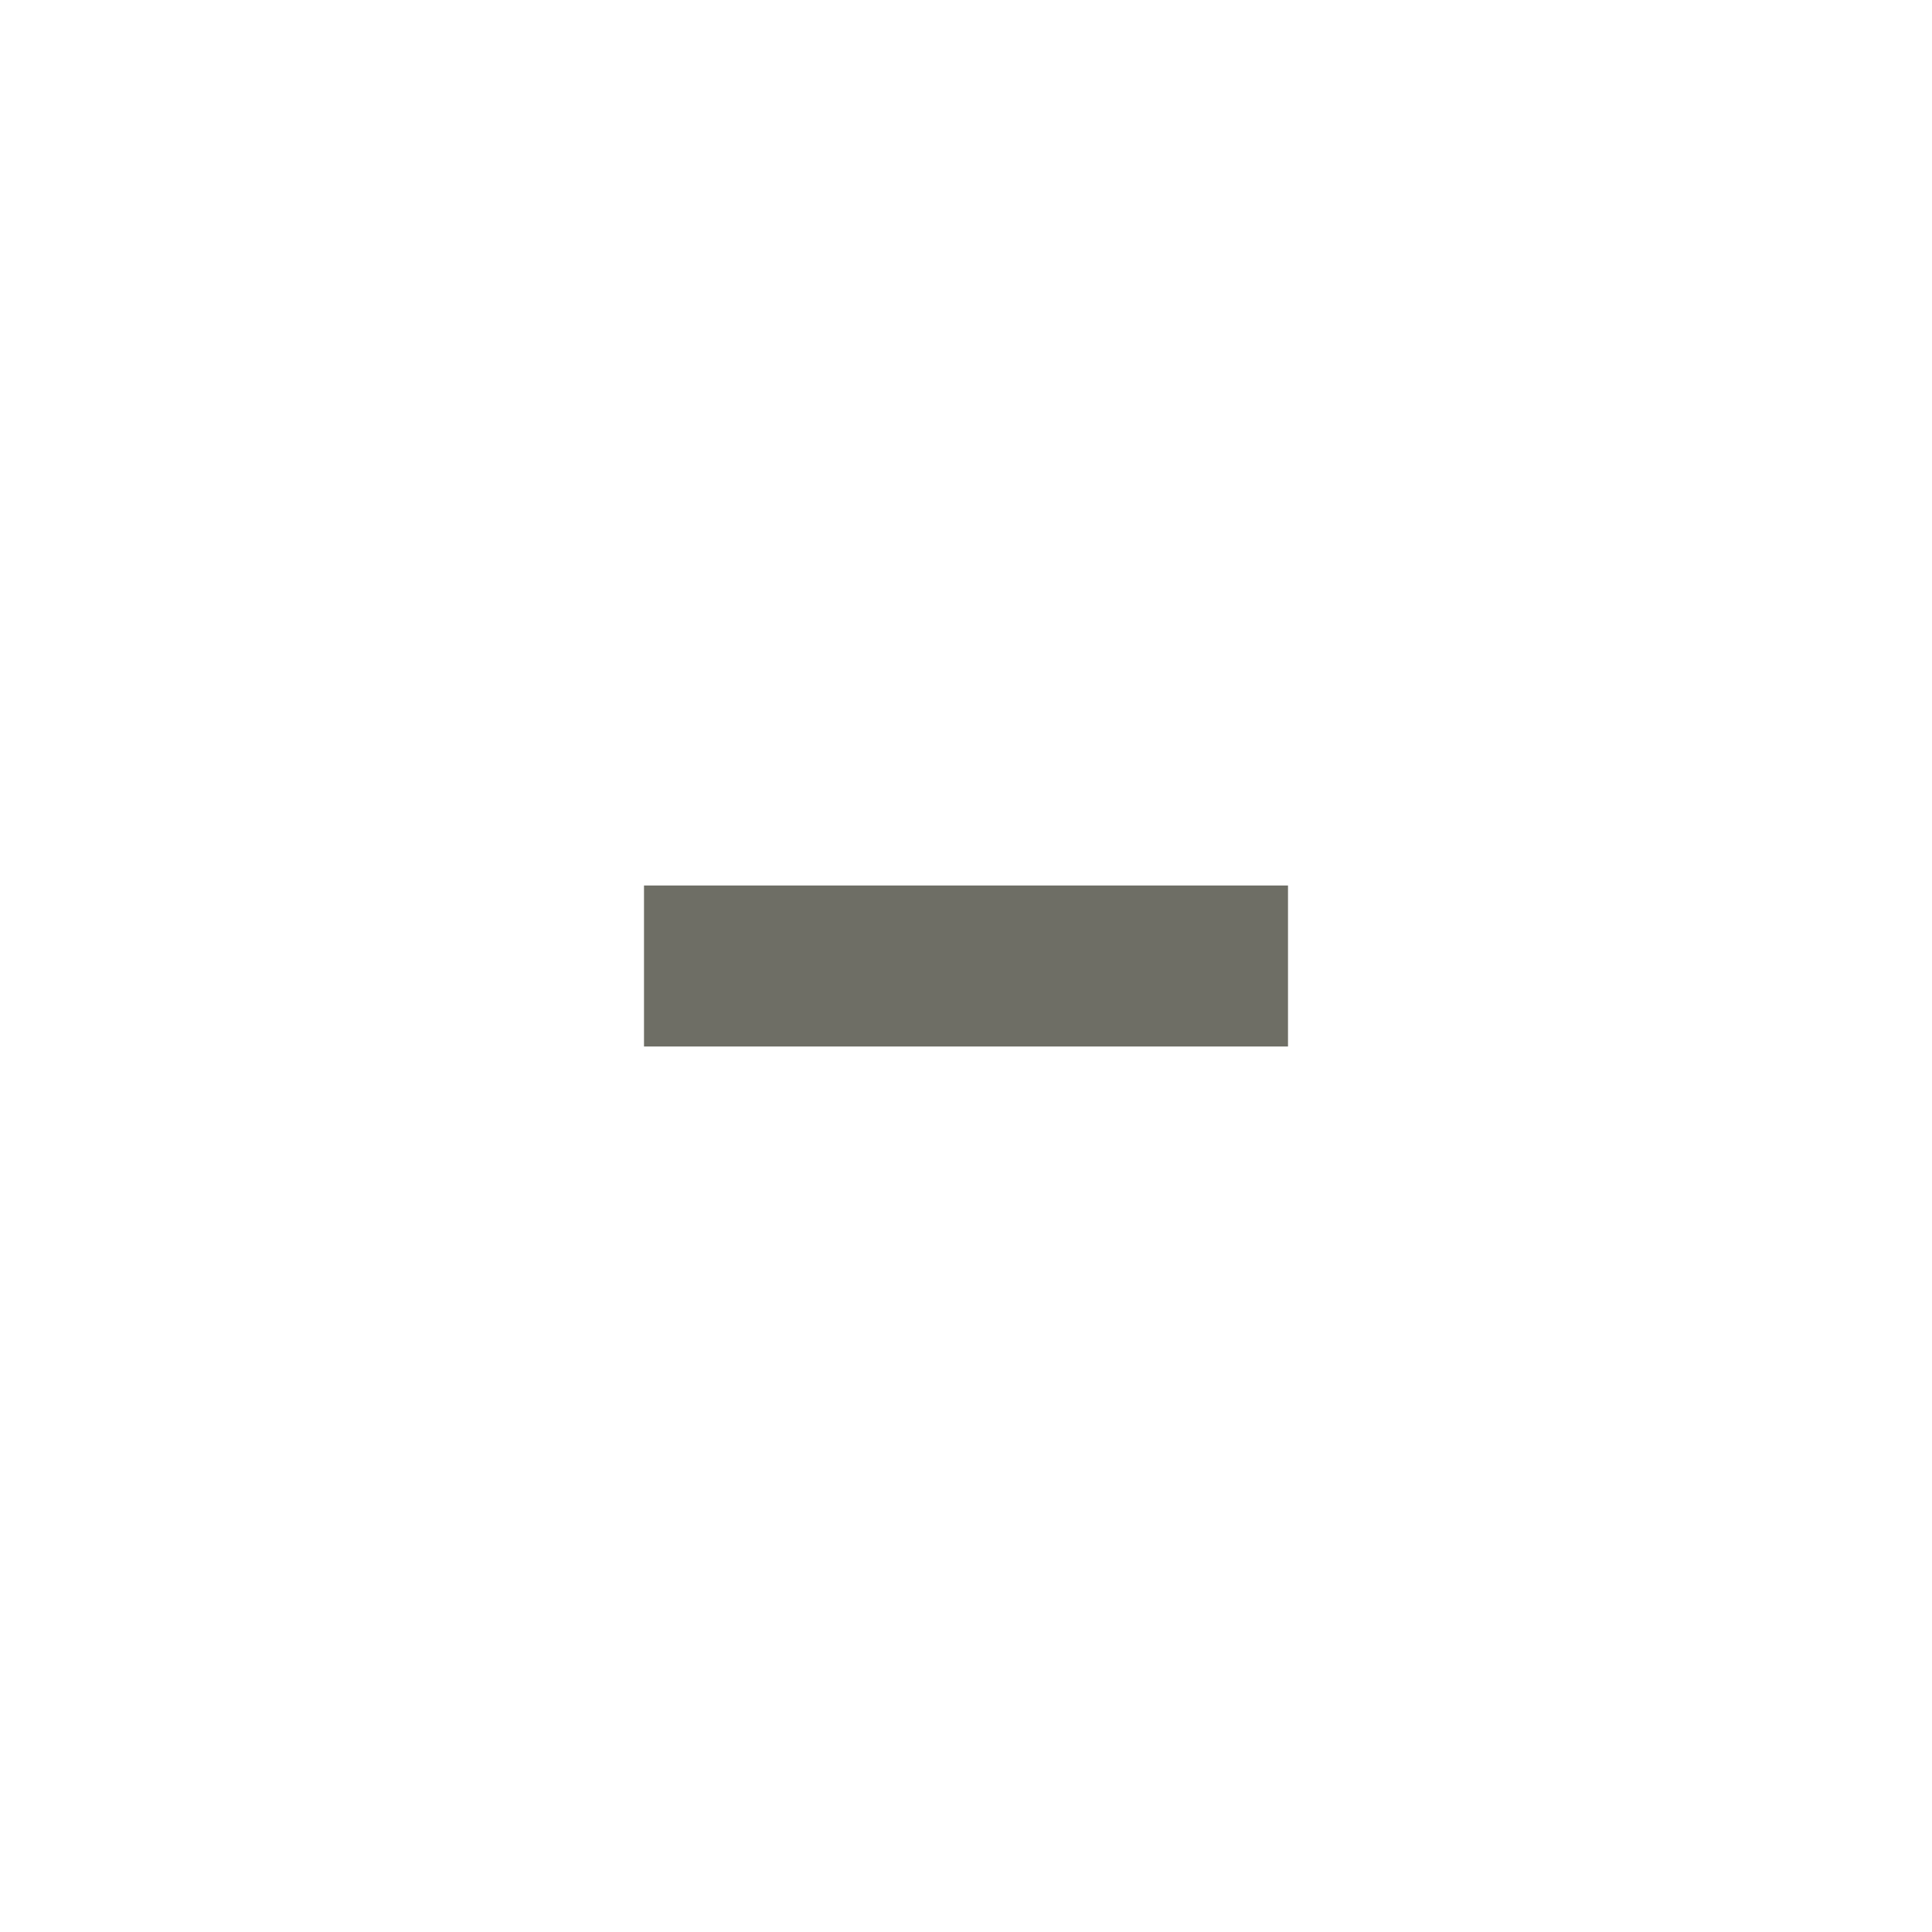
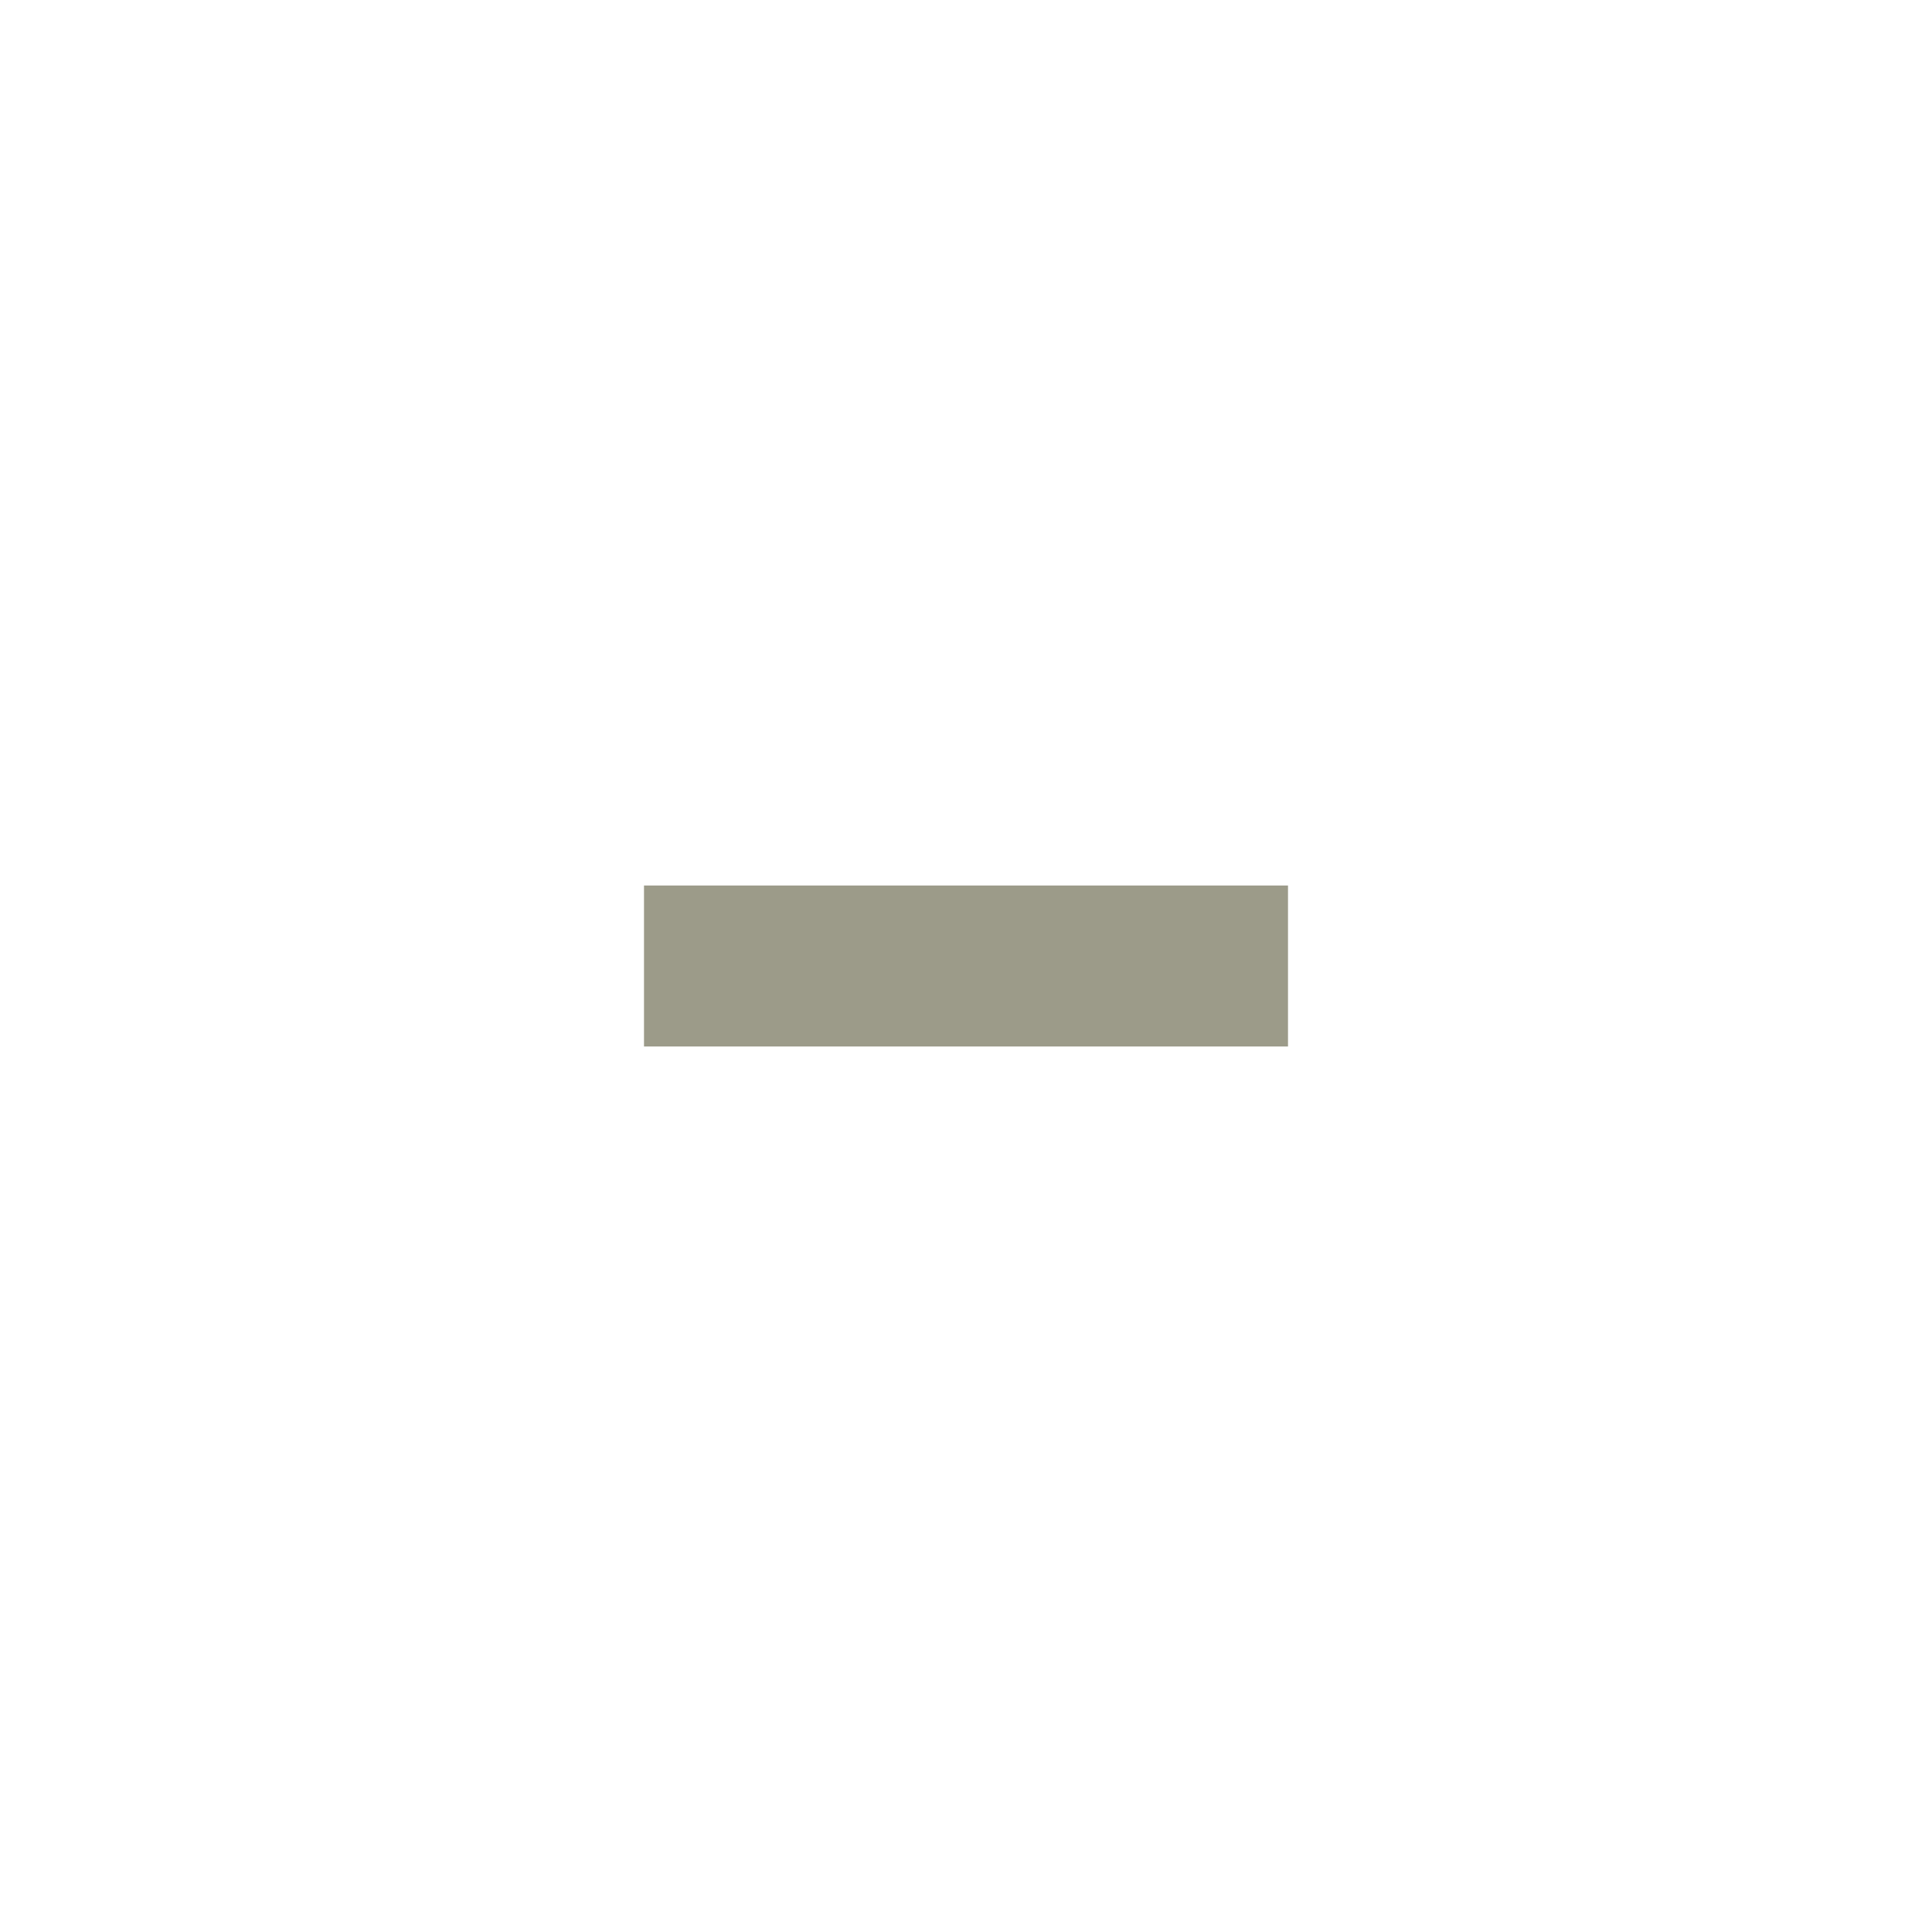
<svg xmlns="http://www.w3.org/2000/svg" version="1.1" x="0px" y="0px" width="24px" height="24px" viewBox="0 0 24 24" xml:space="preserve">
-   <rect x="8" y="11" fill="#3d3e31" opacity="0.75" width="8" height="2" />
+   <rect x="8" y="11" fill="#7b7962" opacity="0.75" width="8" height="2" />
</svg>
